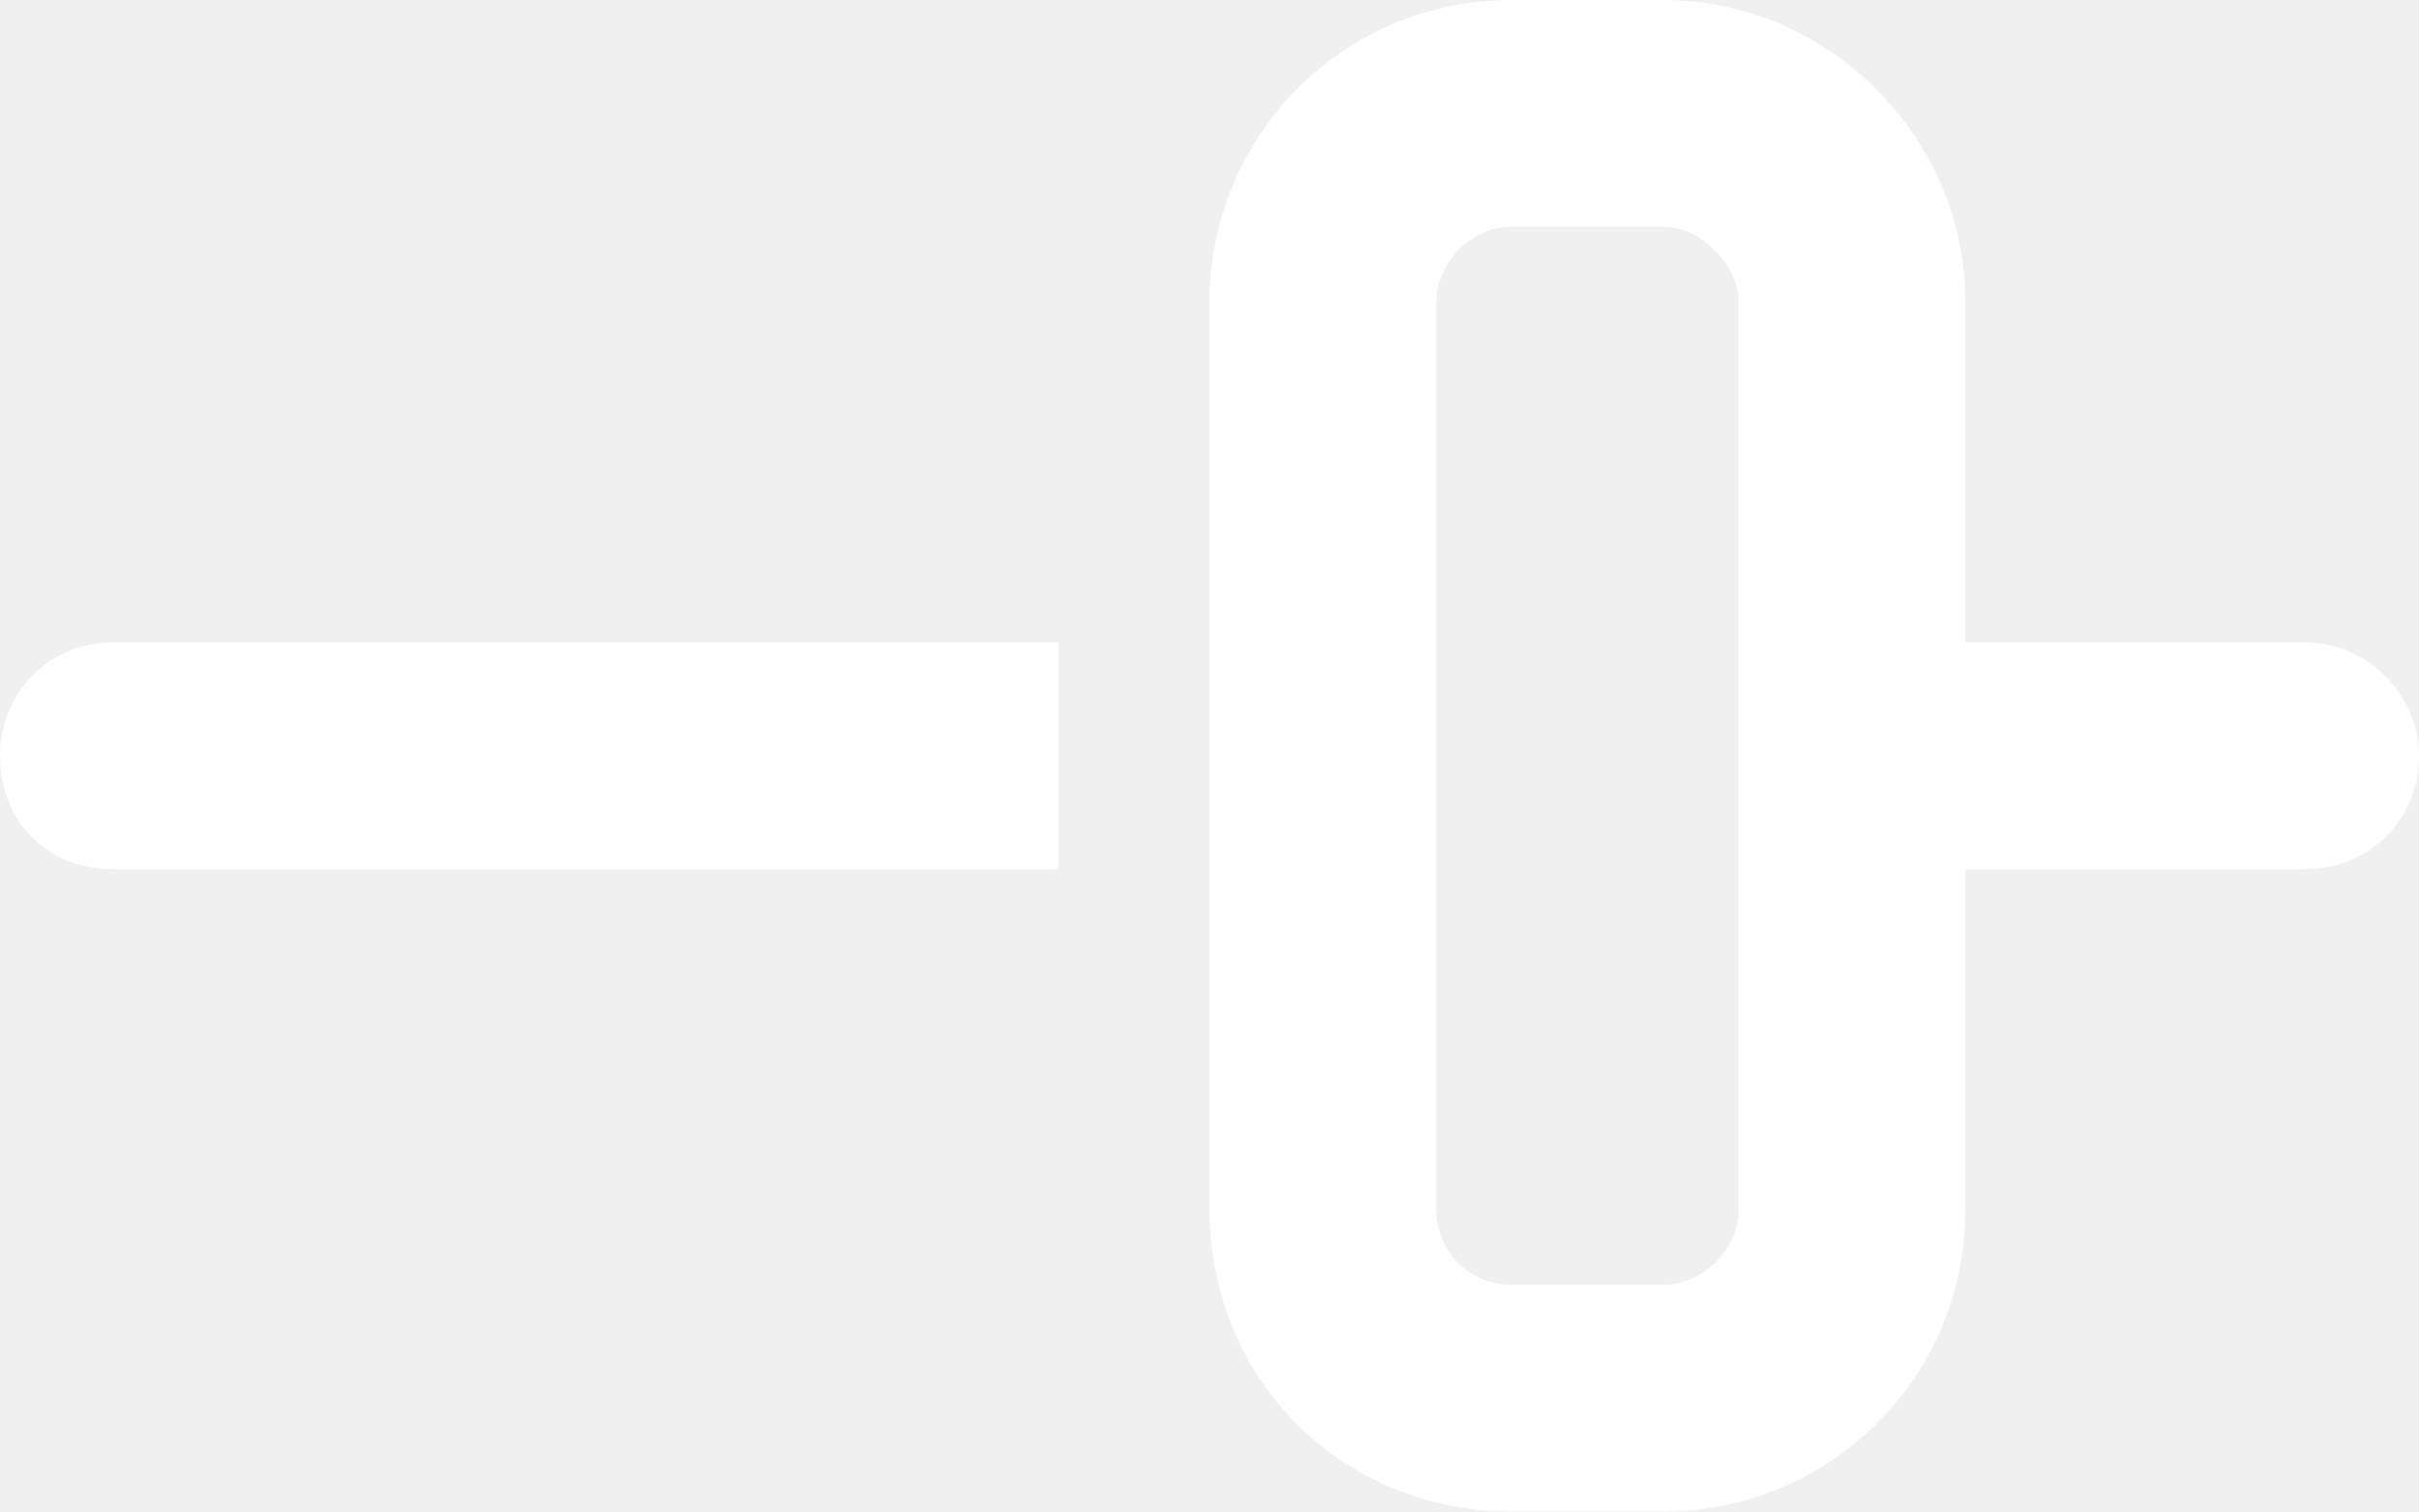
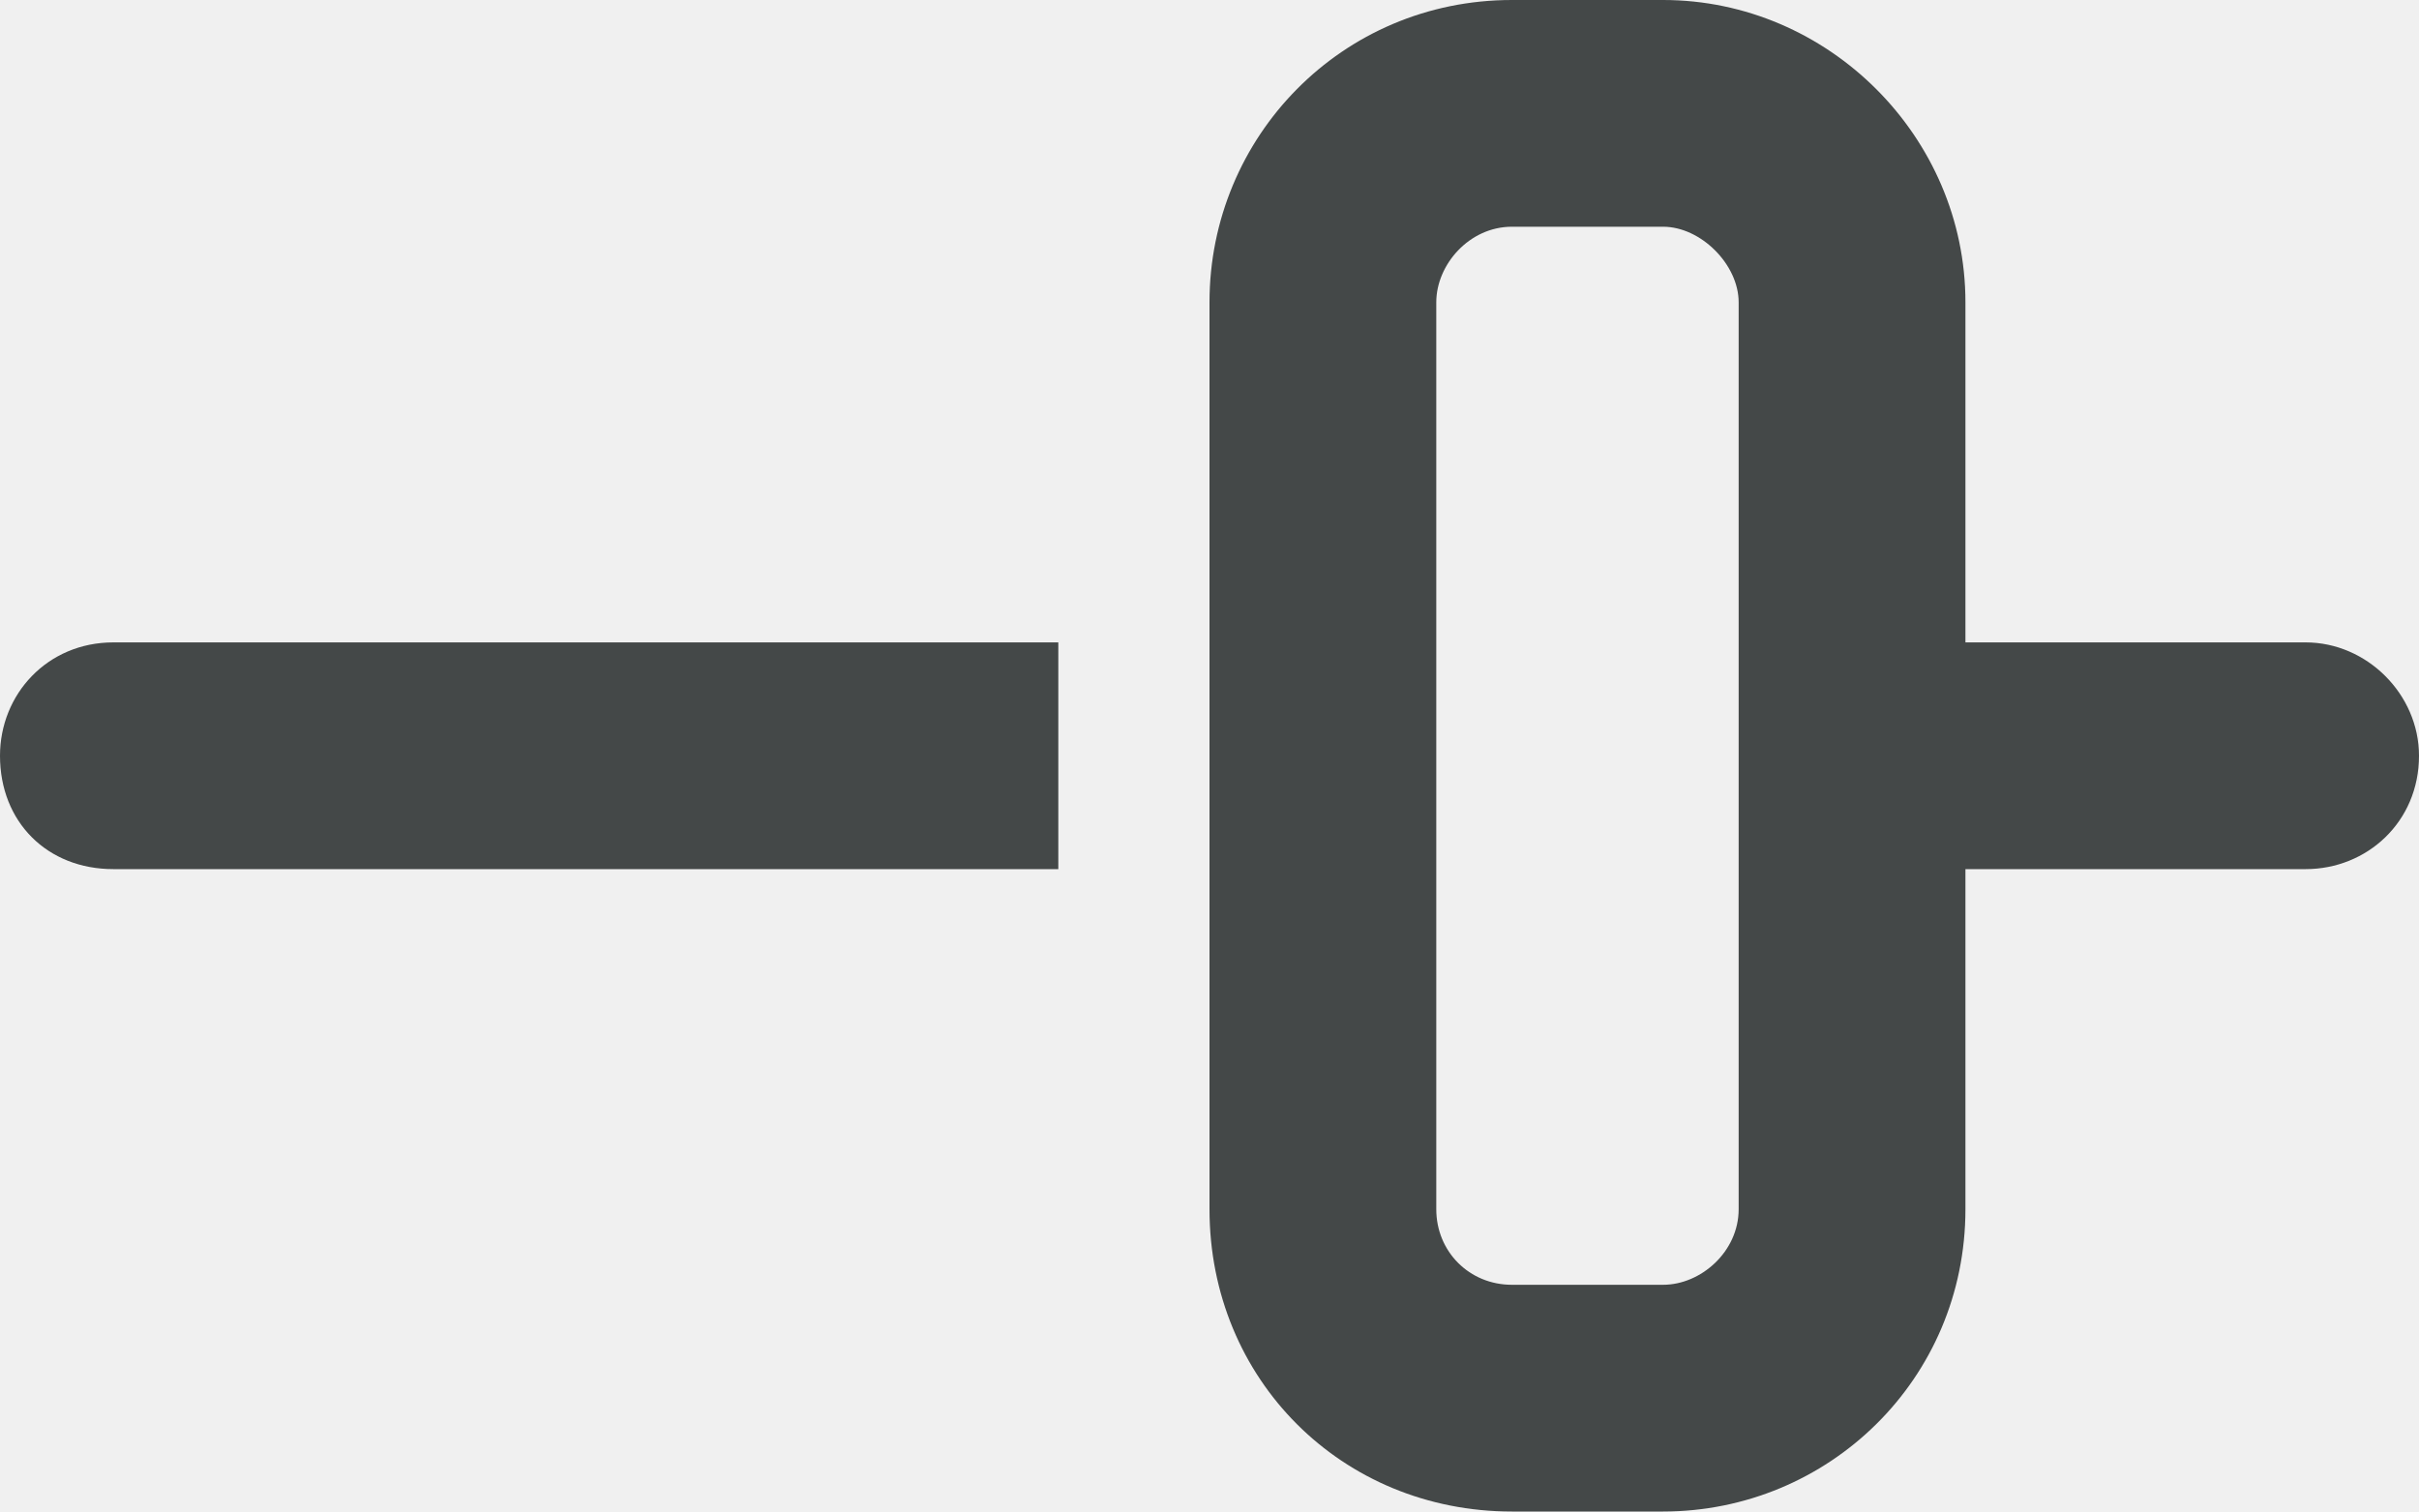
<svg xmlns="http://www.w3.org/2000/svg" width="16" height="10" viewBox="0 0 16 10" fill="none">
-   <path d="M11 1.5H10C9.719 1.5 9.5 1.75 9.5 2V8C9.5 8.281 9.719 8.5 10 8.5H11C11.25 8.5 11.5 8.281 11.5 8V2C11.5 1.75 11.25 1.5 11 1.5ZM10 0H11C12.094 0 13 0.906 13 2V4.25H15.25C15.656 4.25 16 4.594 16 5C16 5.438 15.656 5.75 15.25 5.75H13V8C13 9.125 12.094 10 11 10H10C8.875 10 8 9.125 8 8V2C8 0.906 8.875 0 10 0ZM0 5C0 4.594 0.312 4.25 0.75 4.25H7V5.75H0.75C0.312 5.75 0 5.438 0 5Z" fill="white" />
+   <path d="M11 1.5H10C9.719 1.5 9.5 1.75 9.5 2V8C9.5 8.281 9.719 8.5 10 8.5H11C11.25 8.5 11.5 8.281 11.5 8V2C11.5 1.75 11.25 1.5 11 1.5ZM10 0H11C12.094 0 13 0.906 13 2V4.25H15.25C15.656 4.25 16 4.594 16 5C16 5.438 15.656 5.75 15.25 5.75H13V8C13 9.125 12.094 10 11 10H10C8.875 10 8 9.125 8 8V2C8 0.906 8.875 0 10 0ZM0 5C0 4.594 0.312 4.25 0.75 4.25H7V5.75H0.75C0.312 5.75 0 5.438 0 5Z" fill="#444848" />
</svg>
